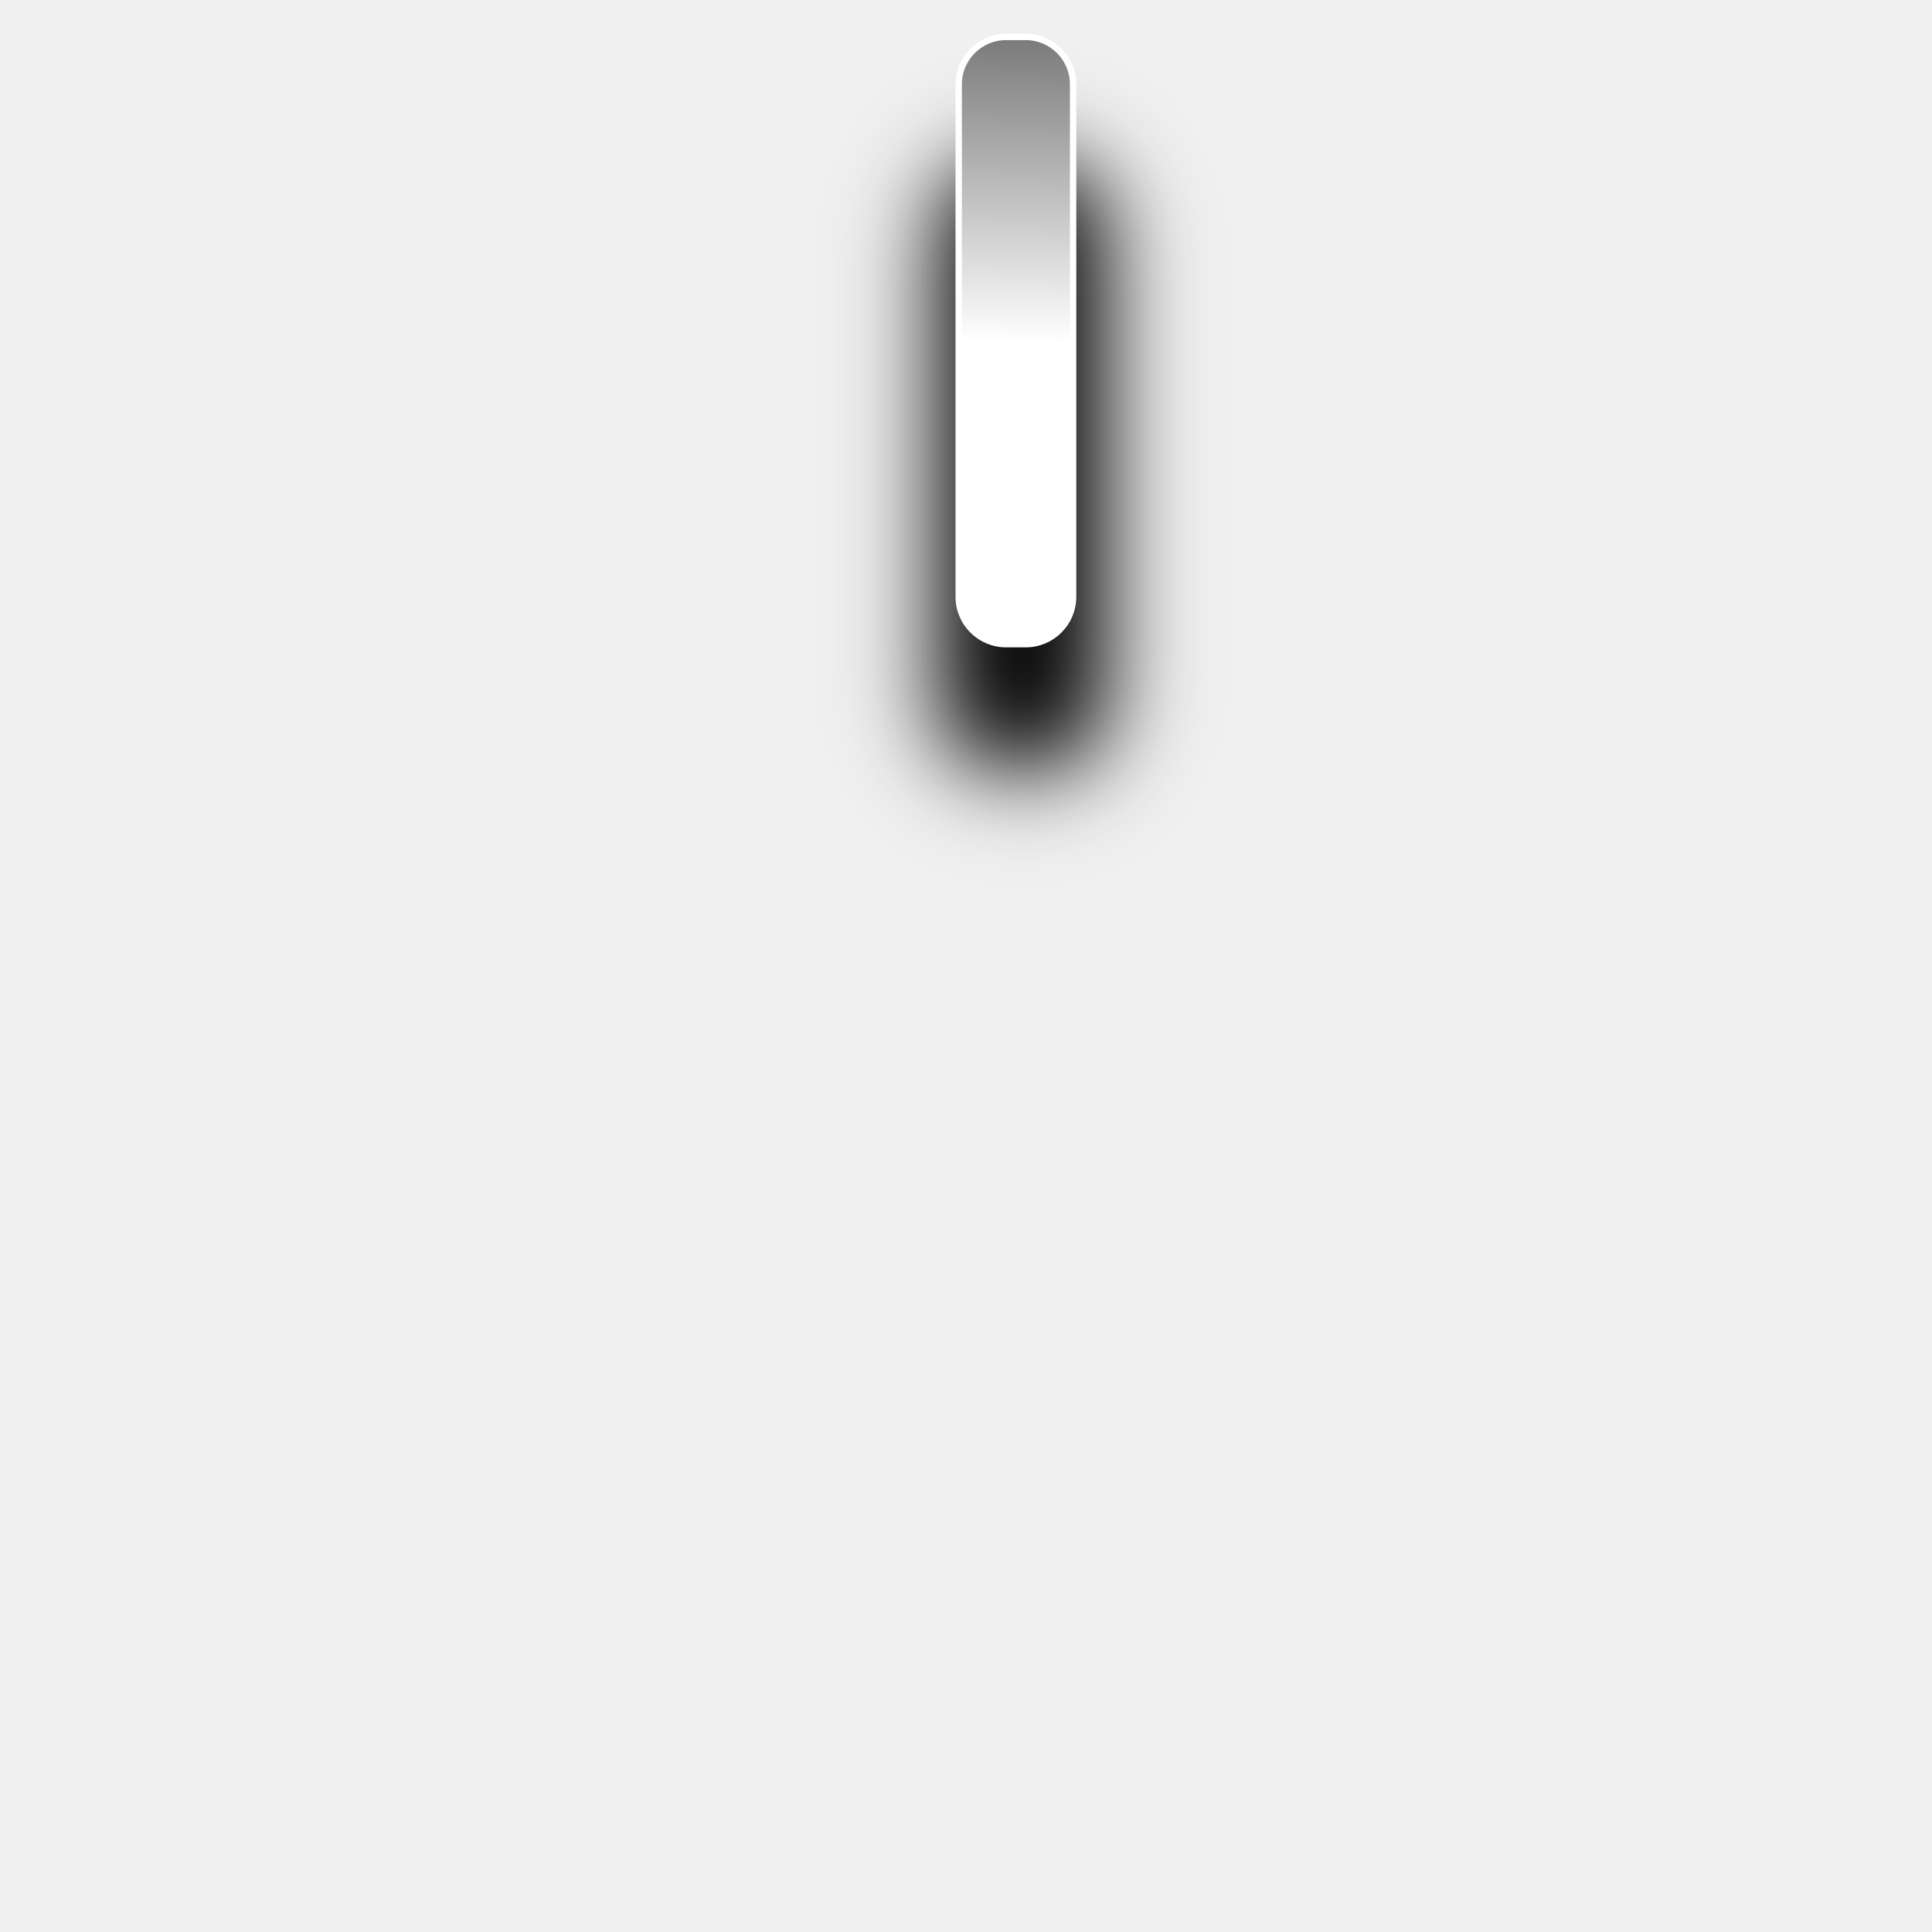
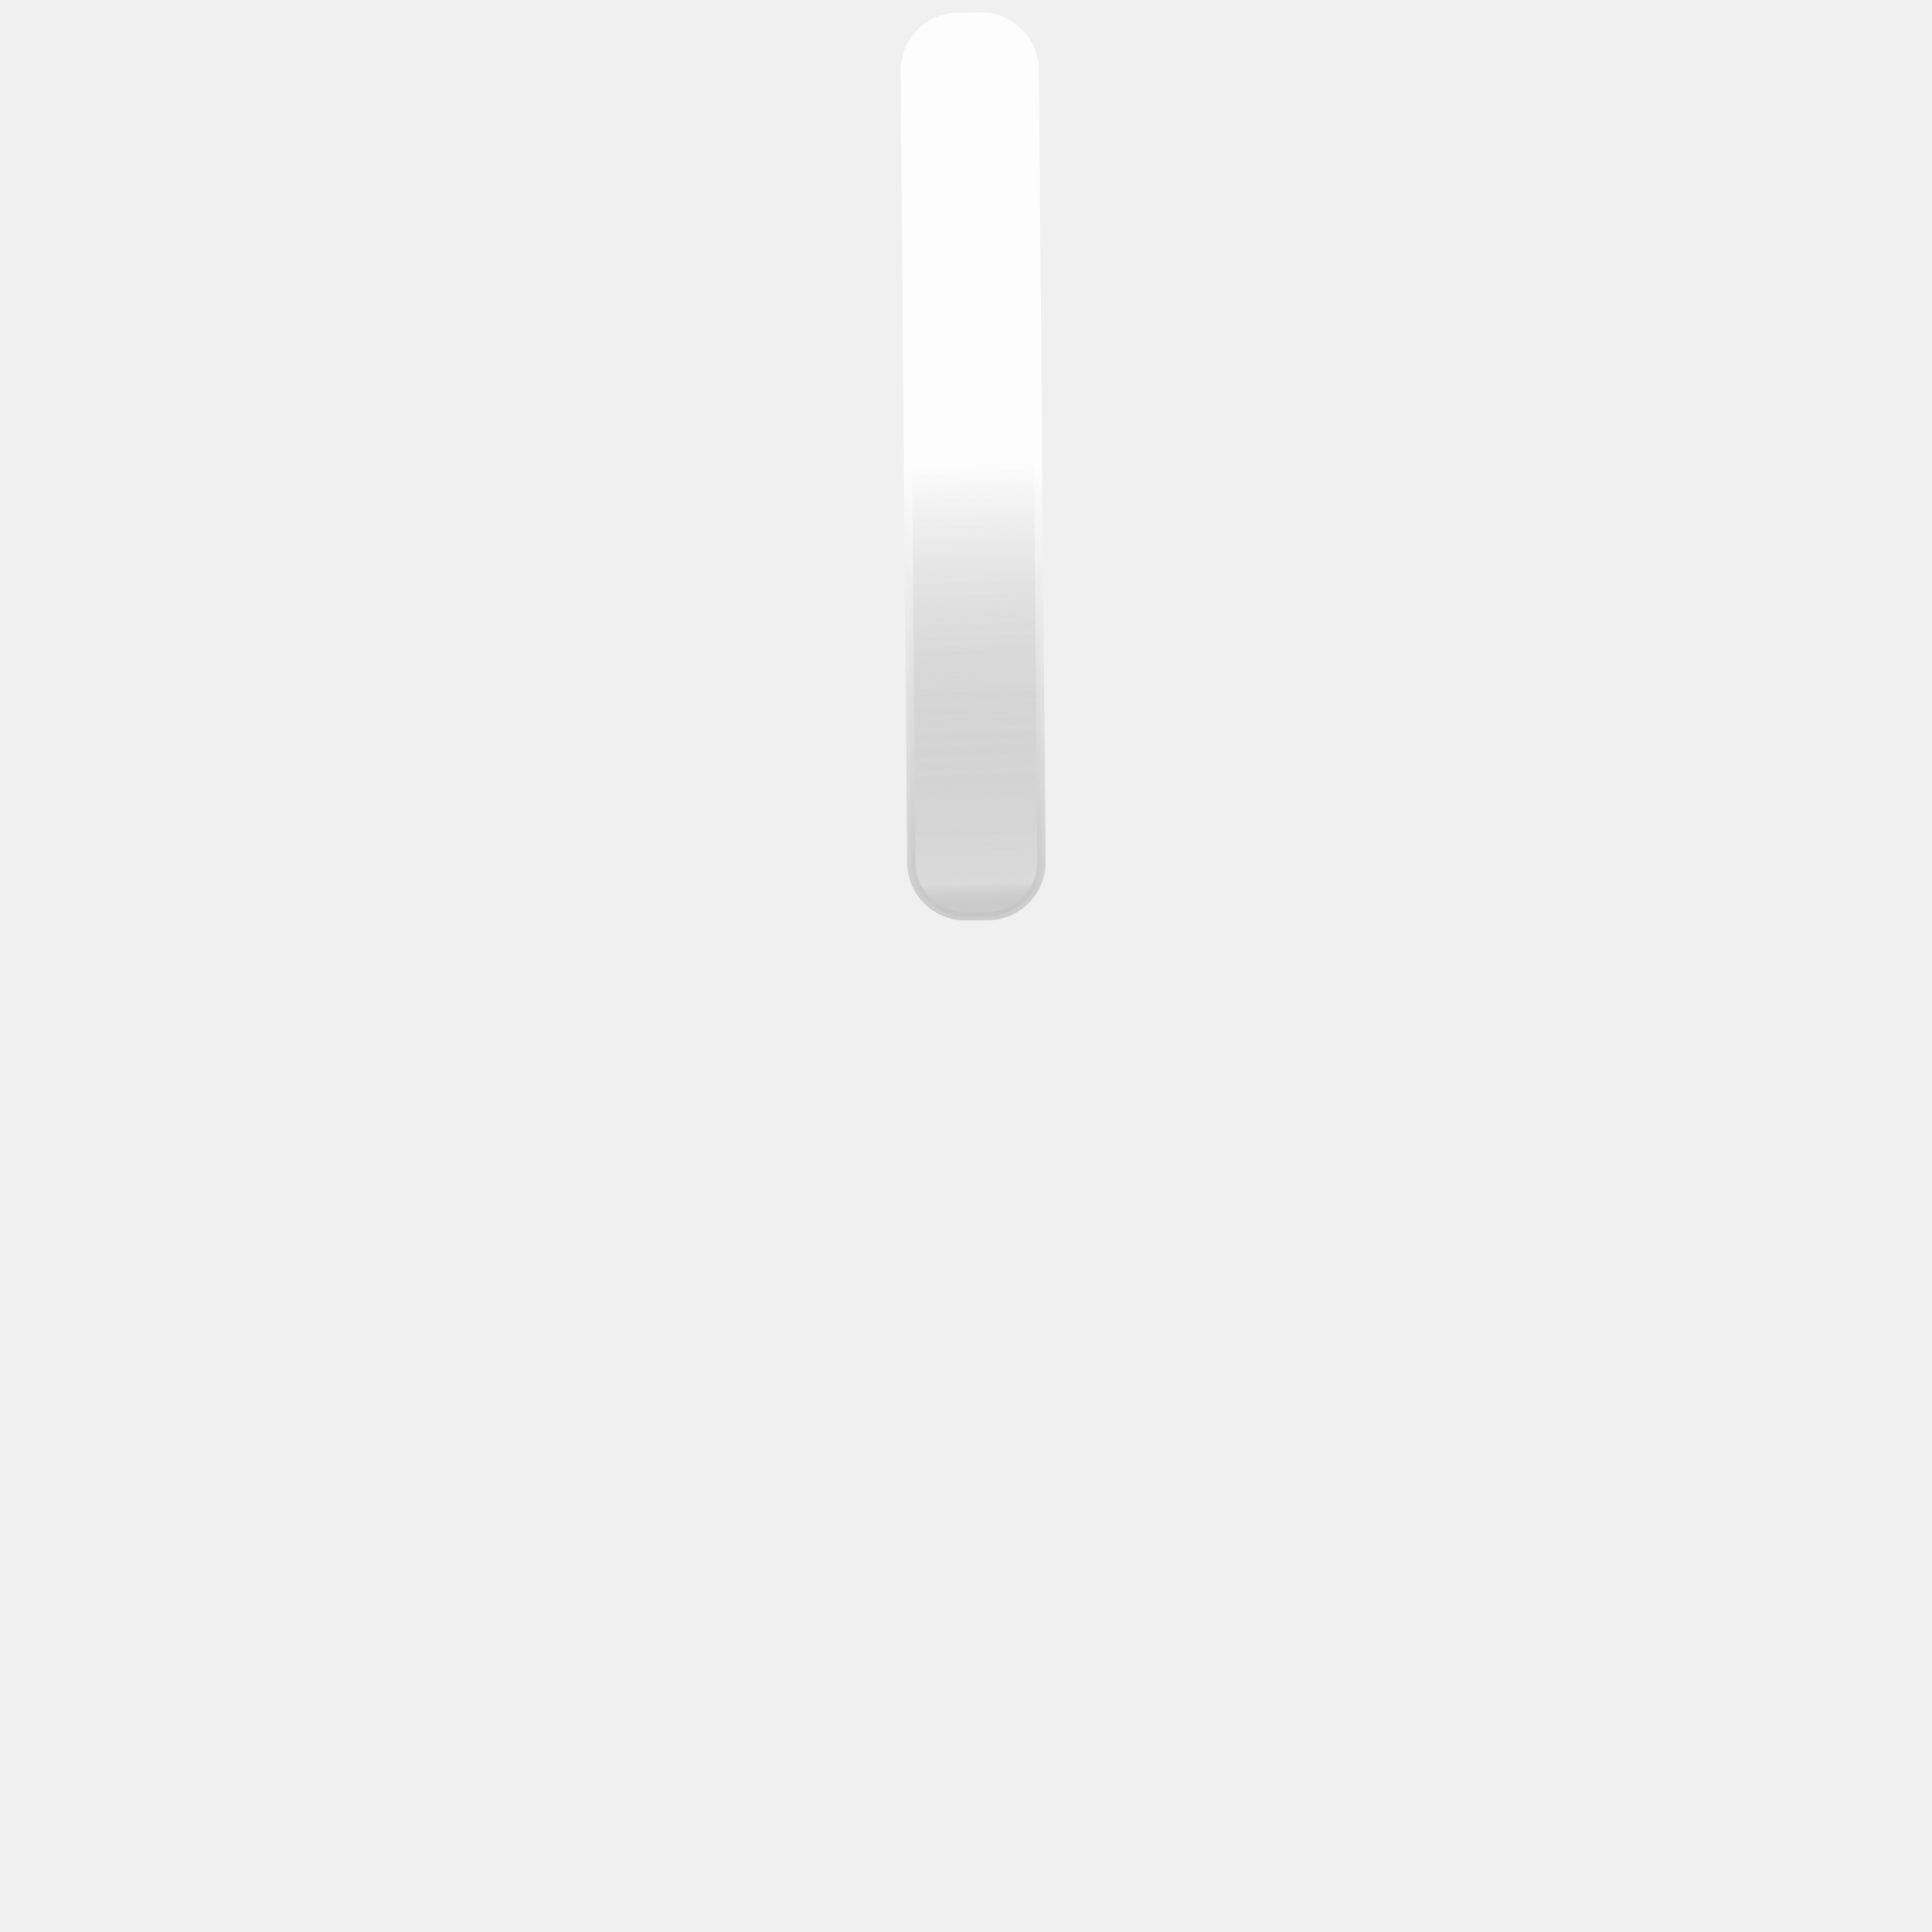
<svg xmlns="http://www.w3.org/2000/svg" xmlns:xlink="http://www.w3.org/1999/xlink" id="svg482" viewBox="0 0 68.0 68.0" version="1.1" height="68.0" width="68.0">
  <defs id="defs486">
    <filter style="color-interpolation-filters:sRGB" id="filter11719" x="-0.994" y="-0.268" width="2.987" height="1.535">
      <feGaussianBlur stdDeviation="1 1" result="fbSourceGraphic" id="feGaussianBlur11717" />
      <feColorMatrix result="fbSourceGraphicAlpha" in="fbSourceGraphic" values="0 0 0 -1 0 0 0 0 -1 0 0 0 0 -1 0 0 0 0 1 0" id="feColorMatrix11739" />
      <feGaussianBlur id="feGaussianBlur11741" stdDeviation="1 1" result="blur" in="fbSourceGraphic" />
    </filter>
-     <linearGradient xlink:href="#linearGradient16137" id="linearGradient16139" x1="50.205" y1="70.256" x2="50.318" y2="79.224" gradientUnits="userSpaceOnUse" gradientTransform="matrix(0.8337537,0,0,1.191644,-8.209959,-95.70678)" />
-     <linearGradient id="linearGradient16137">
-       <stop style="stop-color:#ffffff;stop-opacity:1;" offset="0" id="stop16133" />
-       <stop style="stop-color:#7a7a7a;stop-opacity:1" offset="1" id="stop16135" />
+     <linearGradient xlink:href="#linearGradient16137-0" id="linearGradient16139-1" x1="50.164" y1="70.256" x2="50.318" y2="79.224" gradientUnits="userSpaceOnUse" gradientTransform="matrix(0.9479951,0,0,1.76534,-16.21472,-107.4305)" />
+     <linearGradient id="linearGradient16137-0">
+       <stop style="stop-color:#ffffff;stop-opacity:1" offset="0" id="stop16133-0" />
+       <stop style="stop-color:#838383;stop-opacity:0.238" offset="0.932" id="stop4677" />
+       <stop style="stop-color:#bcbcbc;stop-opacity:0.815" offset="1" id="stop16135-4" />
+     </linearGradient>
+     <linearGradient xlink:href="#linearGradient13644" id="linearGradient4715" x1="31.341" y1="16.596" x2="31.486" y2="32.427" gradientUnits="userSpaceOnUse" />
+     <linearGradient id="linearGradient13644">
+       <stop style="stop-color:#ffffff;stop-opacity:1;" offset="0" id="stop13640" />
+       <stop style="stop-color:#bcbcbc;stop-opacity:0.815" offset="1" id="stop13642" />
    </linearGradient>
  </defs>
-   <rect style="fill:#000000;fill-opacity:1;fill-rule:nonzero;stroke:none;stroke-width:0.225;stroke-opacity:1;filter:url(#filter11719)" id="rect822-1" width="4.831" height="17.935" x="52.318" y="63.289" rx="1.778" transform="matrix(1.213353,0,0,-1.191644,-30.42533,102.4968)" />
-   <rect style="fill:url(#linearGradient16139);fill-opacity:1;fill-rule:nonzero;stroke:#ffffff;stroke-width:0.224;stroke-opacity:1" id="rect822" width="4.027" height="21.373" x="33.743" y="-22.673" rx="1.668" transform="scale(1,-1)" />
+   <g id="g1249" transform="rotate(0.07311286,-81.86069,262.2885)">
+     <circle style="opacity:0.7;fill:#ffffff;fill-opacity:0;stroke:none" id="path877" cx="33.709" cy="33.852" r="34" />
+     <rect style="opacity:0.843;fill:url(#linearGradient16139-1);fill-opacity:1;fill-rule:nonzero;stroke:url(#linearGradient4715);stroke-width:0.291;stroke-opacity:1" id="rect822-8" width="4.579" height="31.662" x="31.486" y="0.765" rx="1.896" transform="rotate(-0.5552375)" />
+   </g>
</svg>
